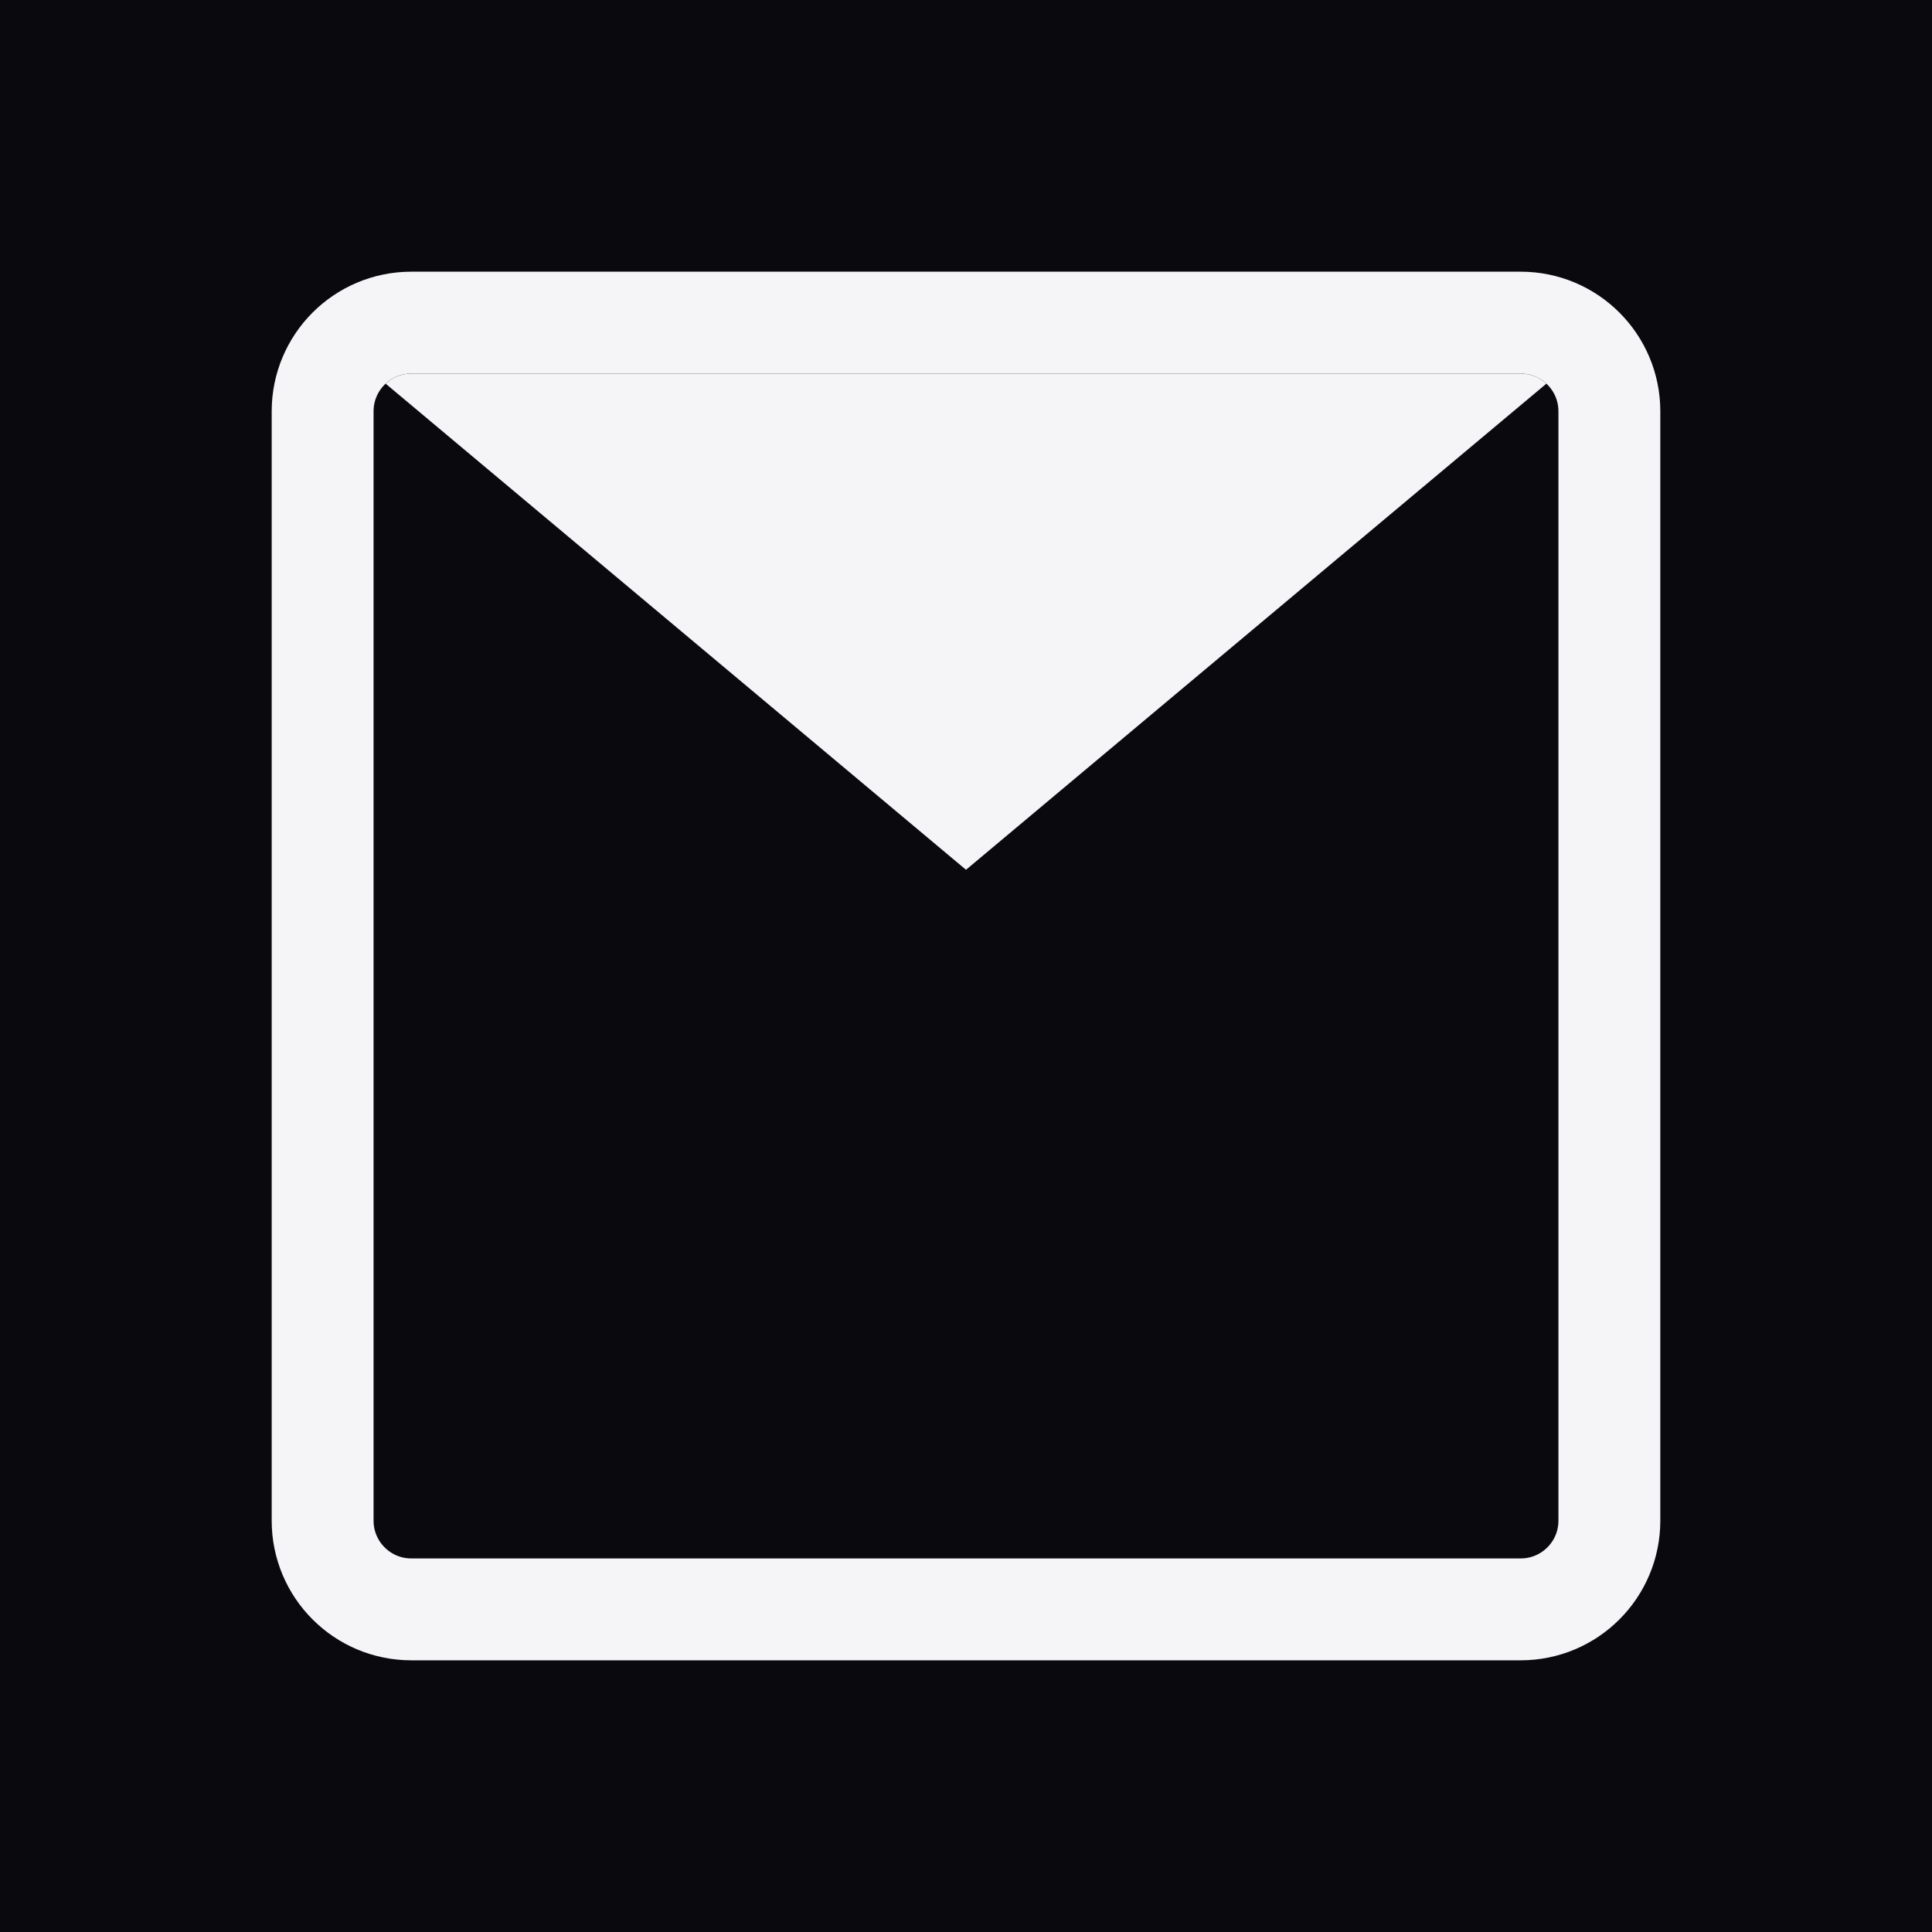
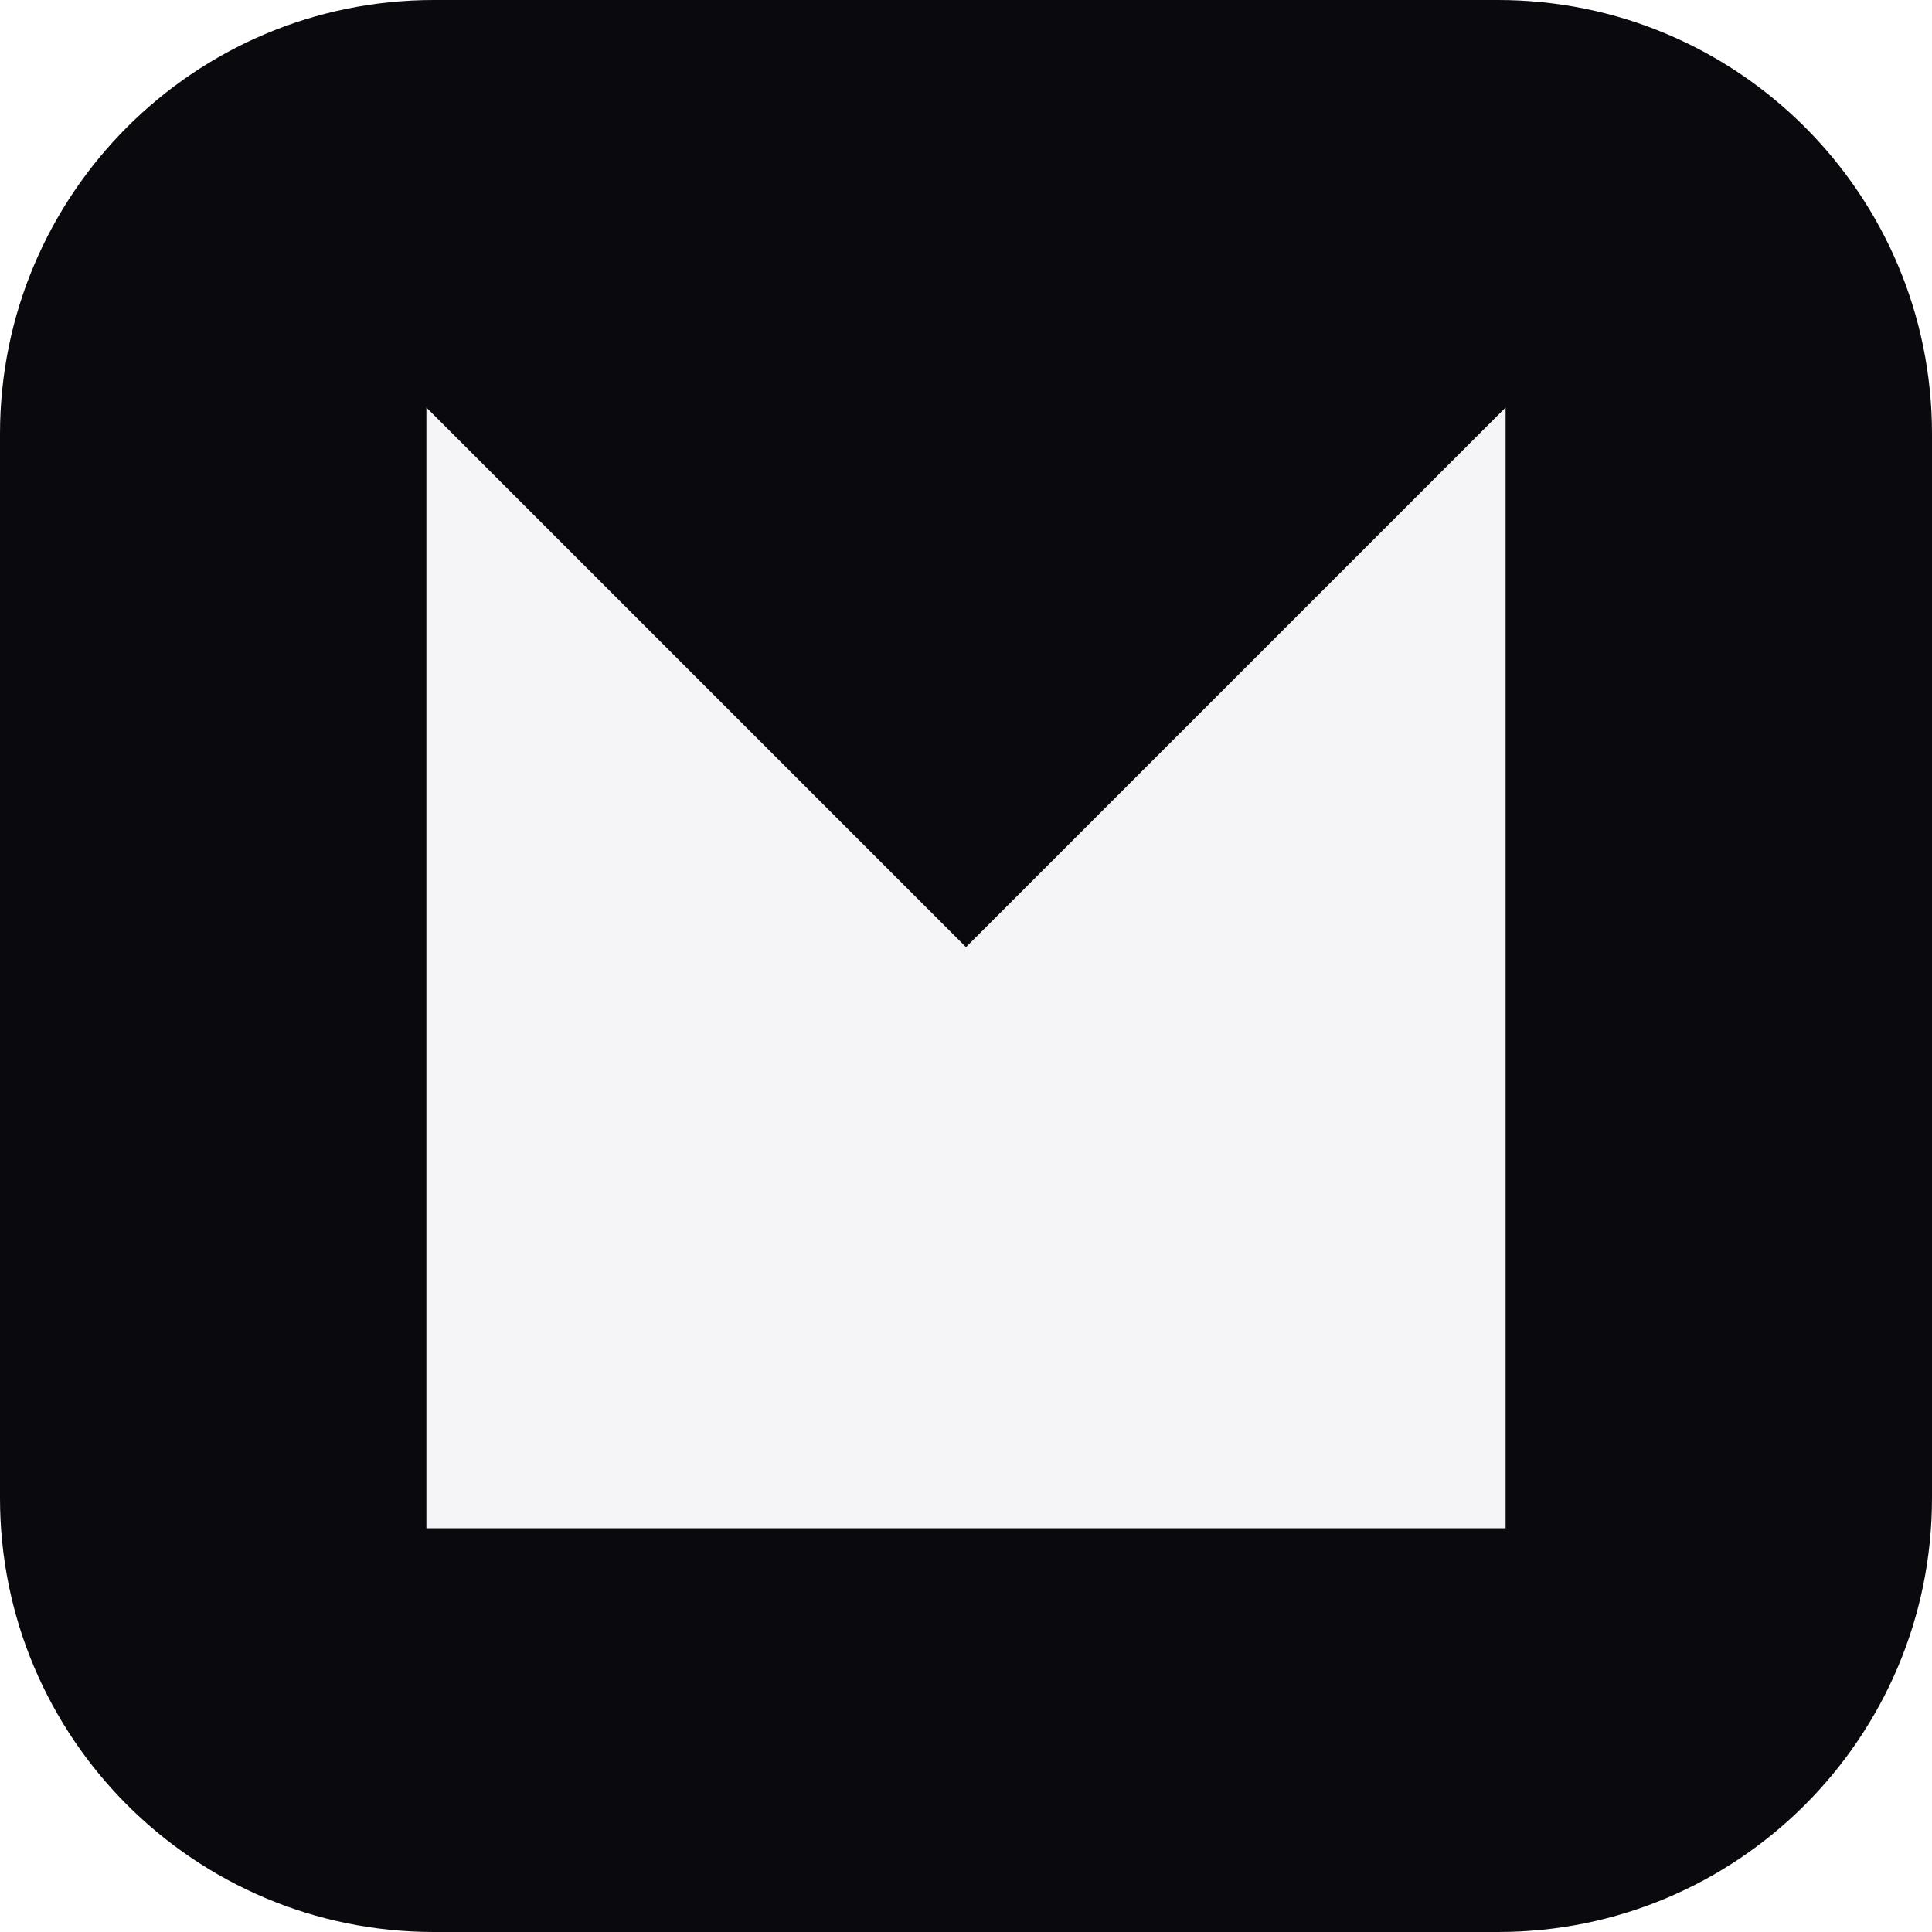
- <svg xmlns="http://www.w3.org/2000/svg" viewBox="0 0 512 512" width="512" height="512">
-   <rect width="512" height="512" fill="#0a0a0e" />
-   <clipPath id="inner">
-     <rect x="99" y="99" width="314" height="314" rx="10" />
-   </clipPath>
-   <rect x="85.5" y="85.5" width="341" height="341" rx="23.5" fill="none" stroke="#f5f5f7" stroke-width="27" />
-   <path d="M99 99 H413 L256 230.5 Z" fill="#f5f5f7" clip-path="url(#inner)" />
+ <svg xmlns="http://www.w3.org/2000/svg" viewBox="0 0 512 512">
+   <rect width="512" height="512" rx="115" fill="#0a0a0e" />
+   <path d="M113 108 L256 251 L399 108 L399 405 L113 405 Z" fill="#f5f5f7" />
</svg>
